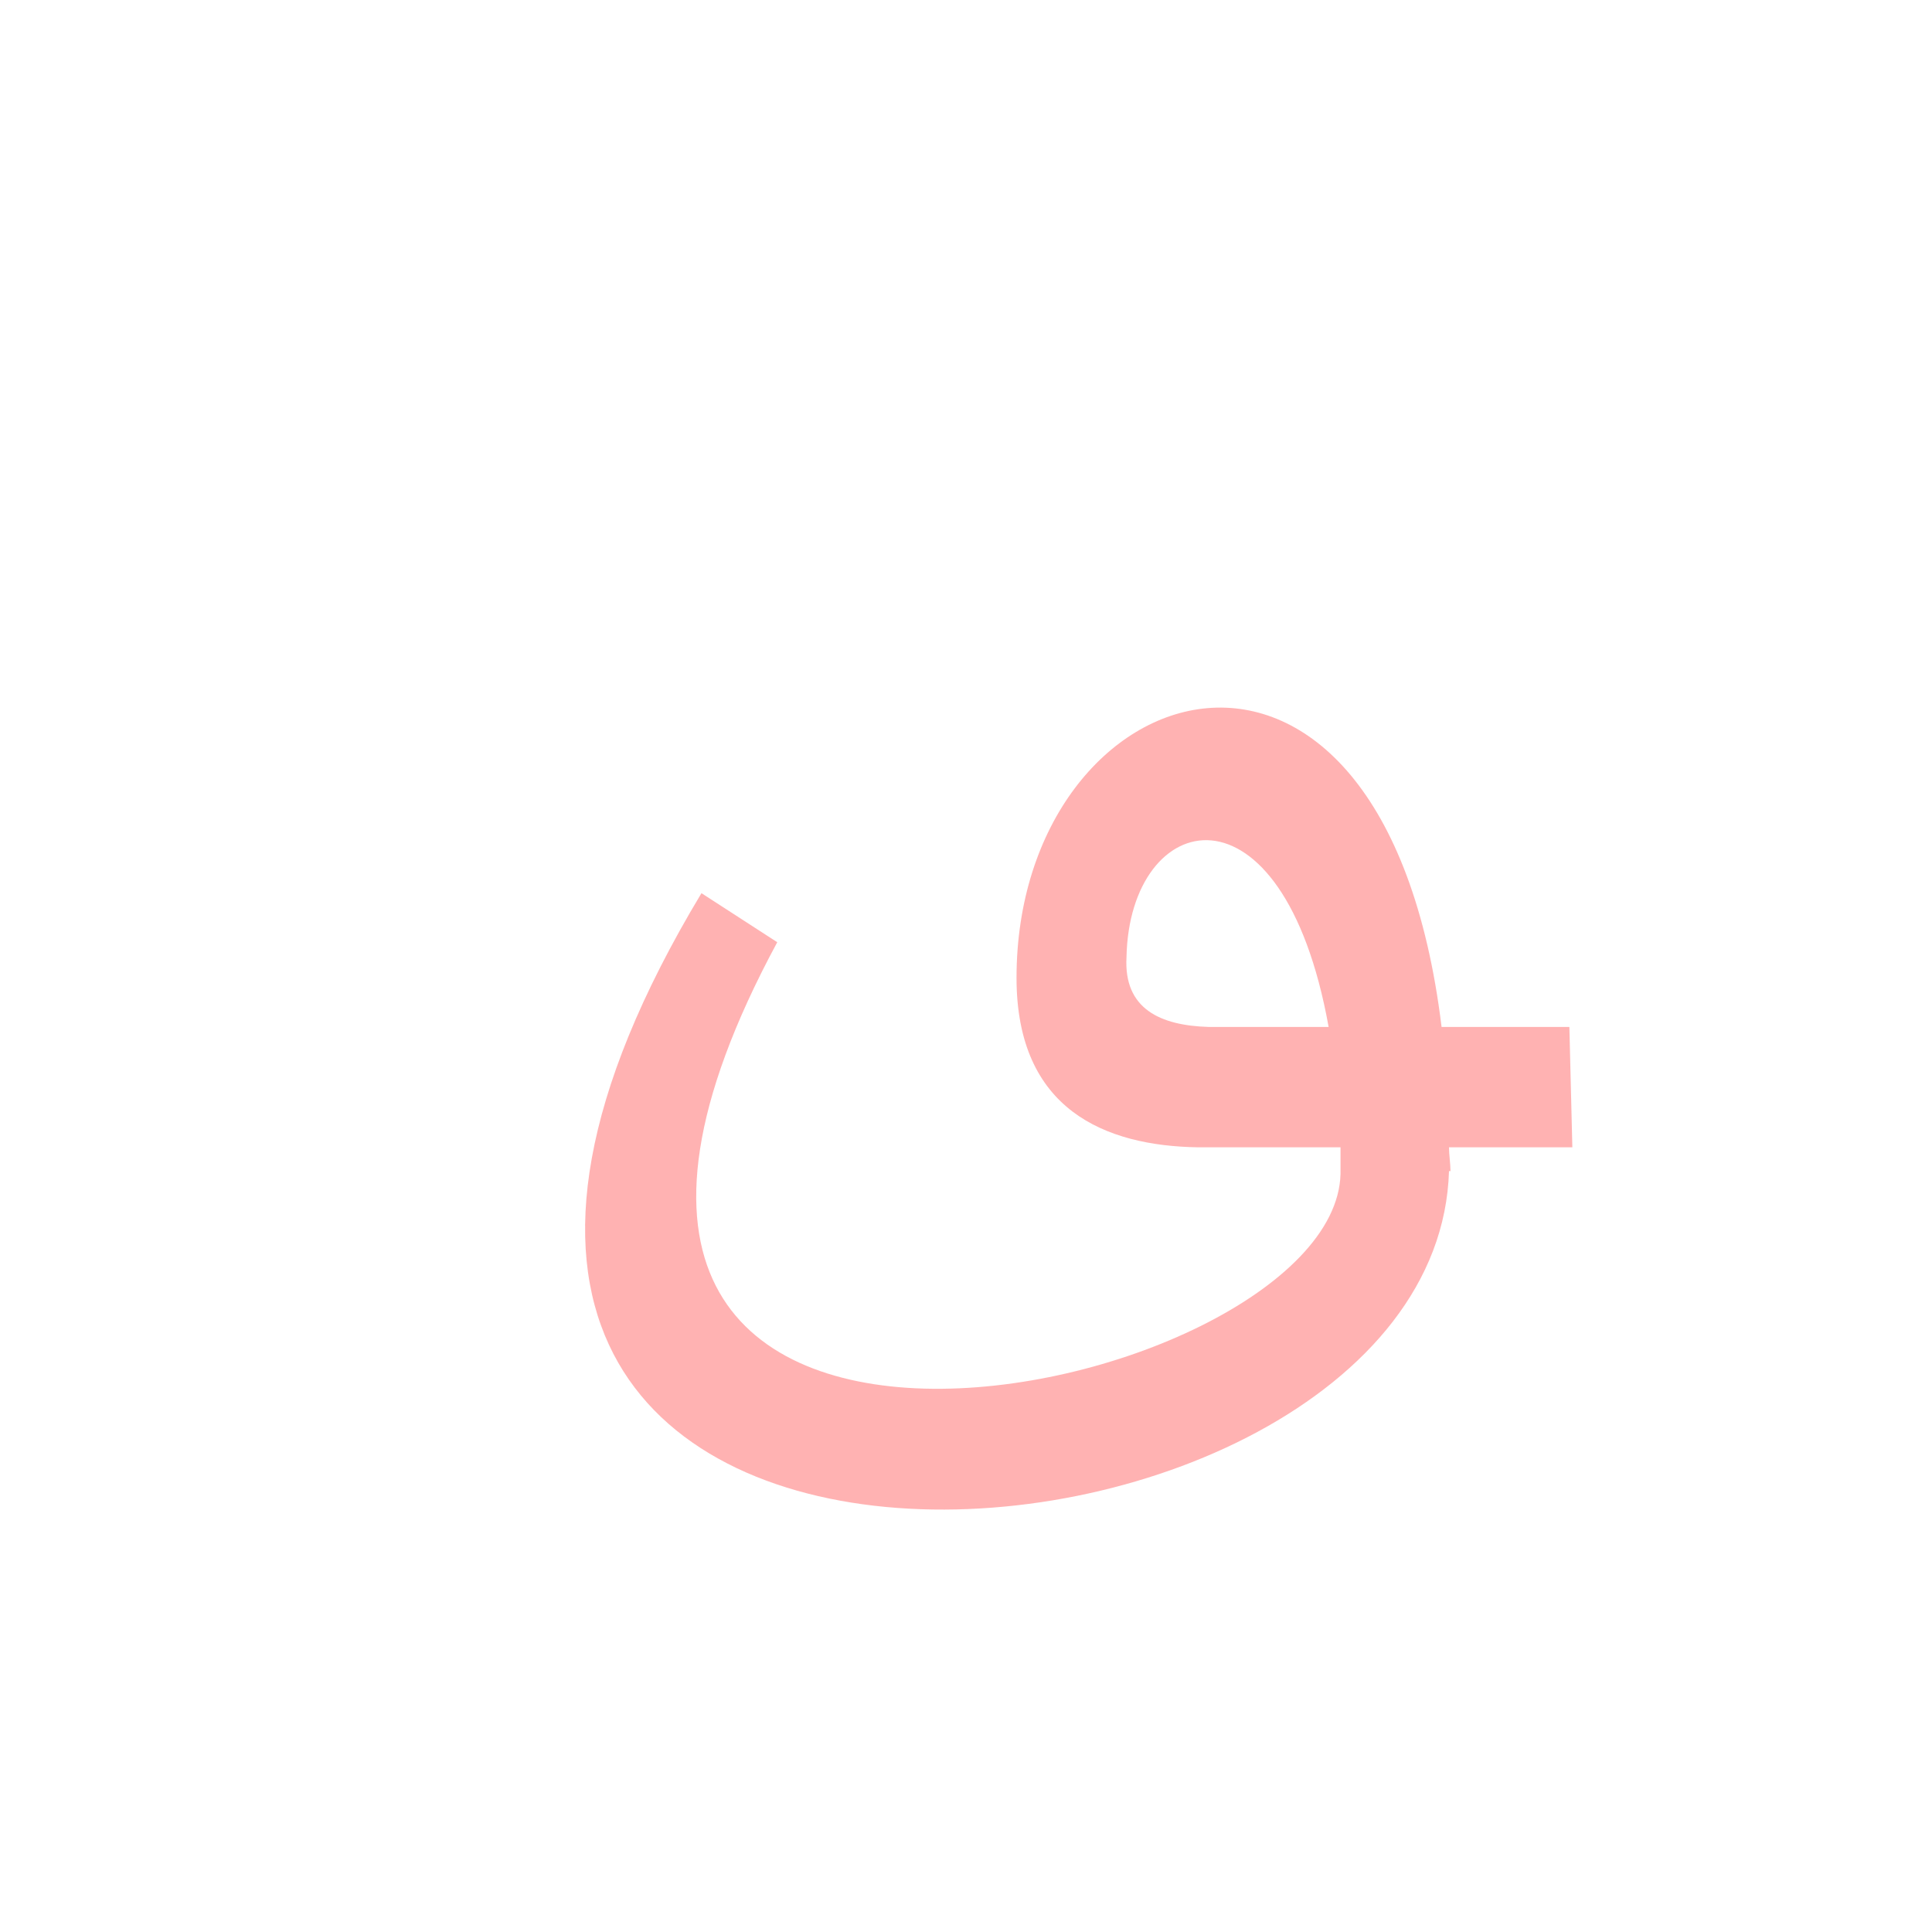
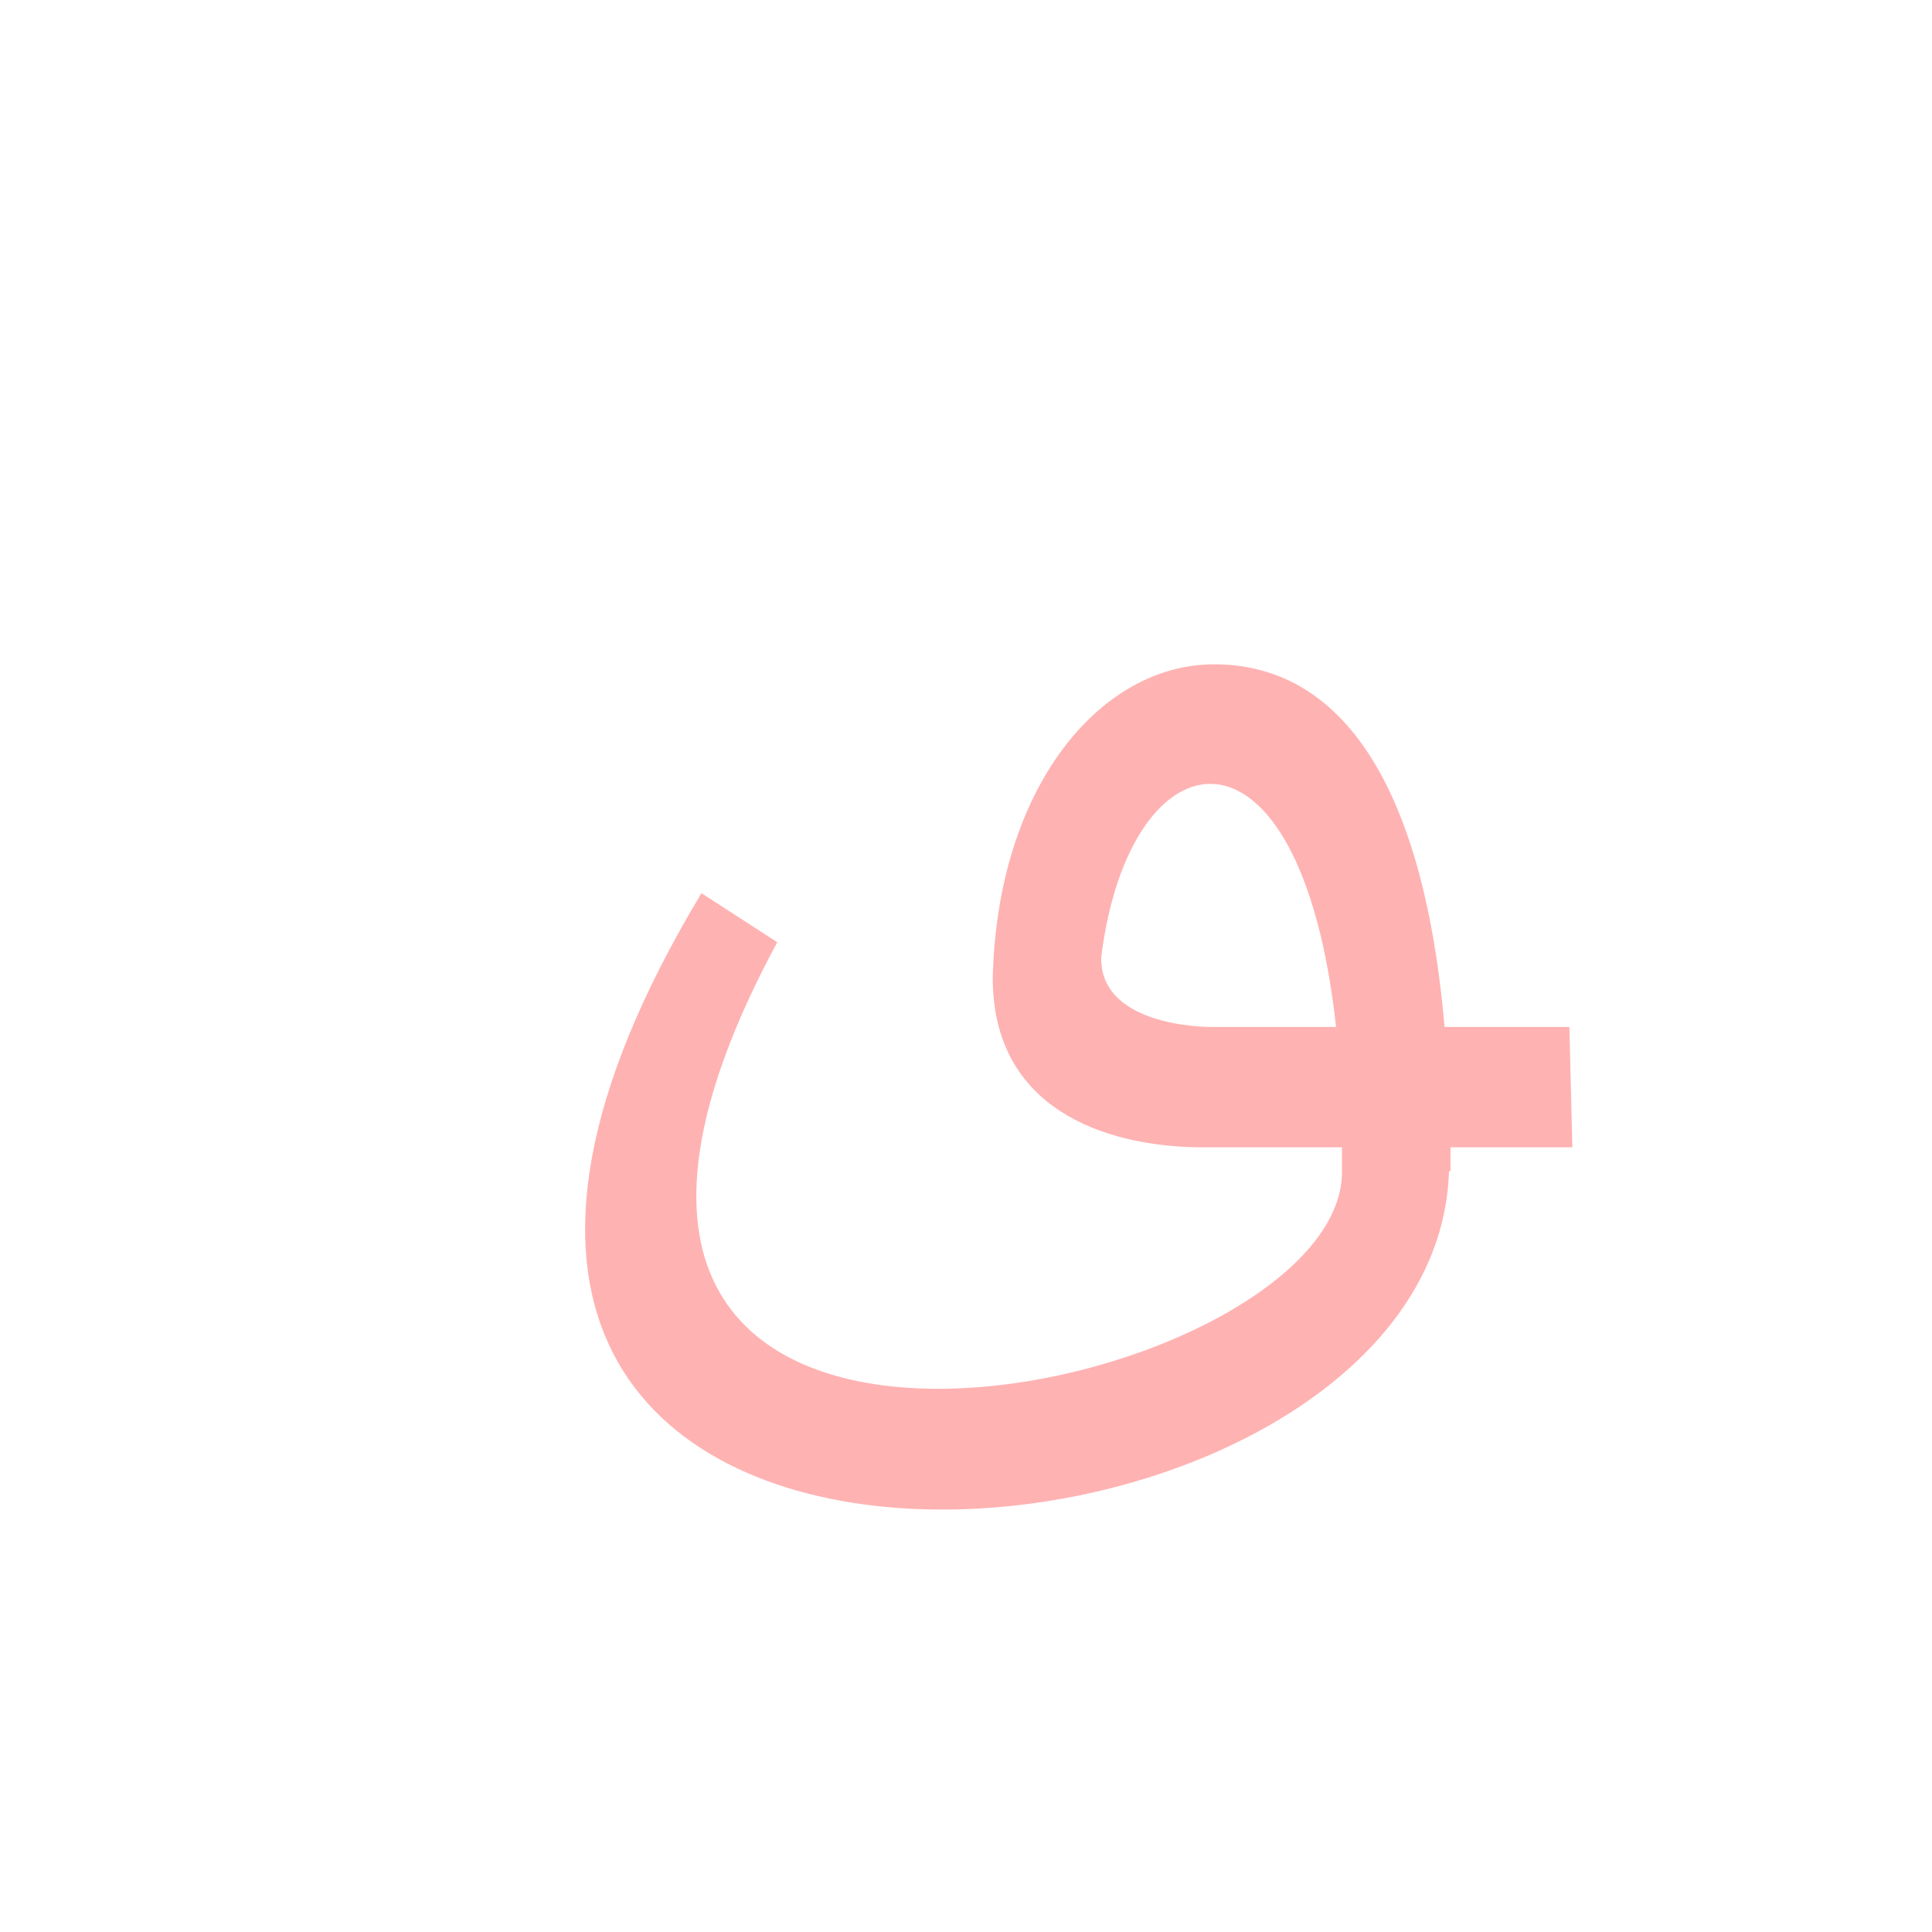
<svg xmlns="http://www.w3.org/2000/svg" xml:space="preserve" width="1300px" height="1300px" version="1.0" style="shape-rendering:geometricPrecision; text-rendering:geometricPrecision; image-rendering:optimizeQuality; fill-rule:evenodd; clip-rule:evenodd" viewBox="0 0 1300 1056">
  <defs>
    <style type="text/css">
   
    .fil0 {fill:#FF6666;fill-opacity:0.502}
   
  </style>
  </defs>
  <g id="_100:master">
-     <path class="fil0" d="M813 569l0 0 81 0c-31,-172 -134,-147 -136,-47 -2,35 23,46 55,47zm157 0l86 0 2 81 -83 0c0,5 1,11 1,16l-1 0c-9,302 -834,363 -503,-187l51 33c-237,439 375,310 379,156 0,-6 0,-12 0,-18l-96 0c-62,-1 -122,-25 -122,-114 0,-208 247,-287 286,33z" />
+     <path class="fil0" d="M806 650l0 0c-63,-1 -138,-26 -138,-114 3,-128 72,-211 149,-211 80,0 140,71 155,244l84 0 2 81 -82 0 0 16 -1 0c-9,302 -834,363 -503,-187l51 33c-237,439 376,310 380,156 0,-6 0,-12 0,-18l-97 0zm7 -81l86 0c-24,-220 -139,-200 -158,-47 -1,35 40,46 72,47z" />
  </g>
</svg>
